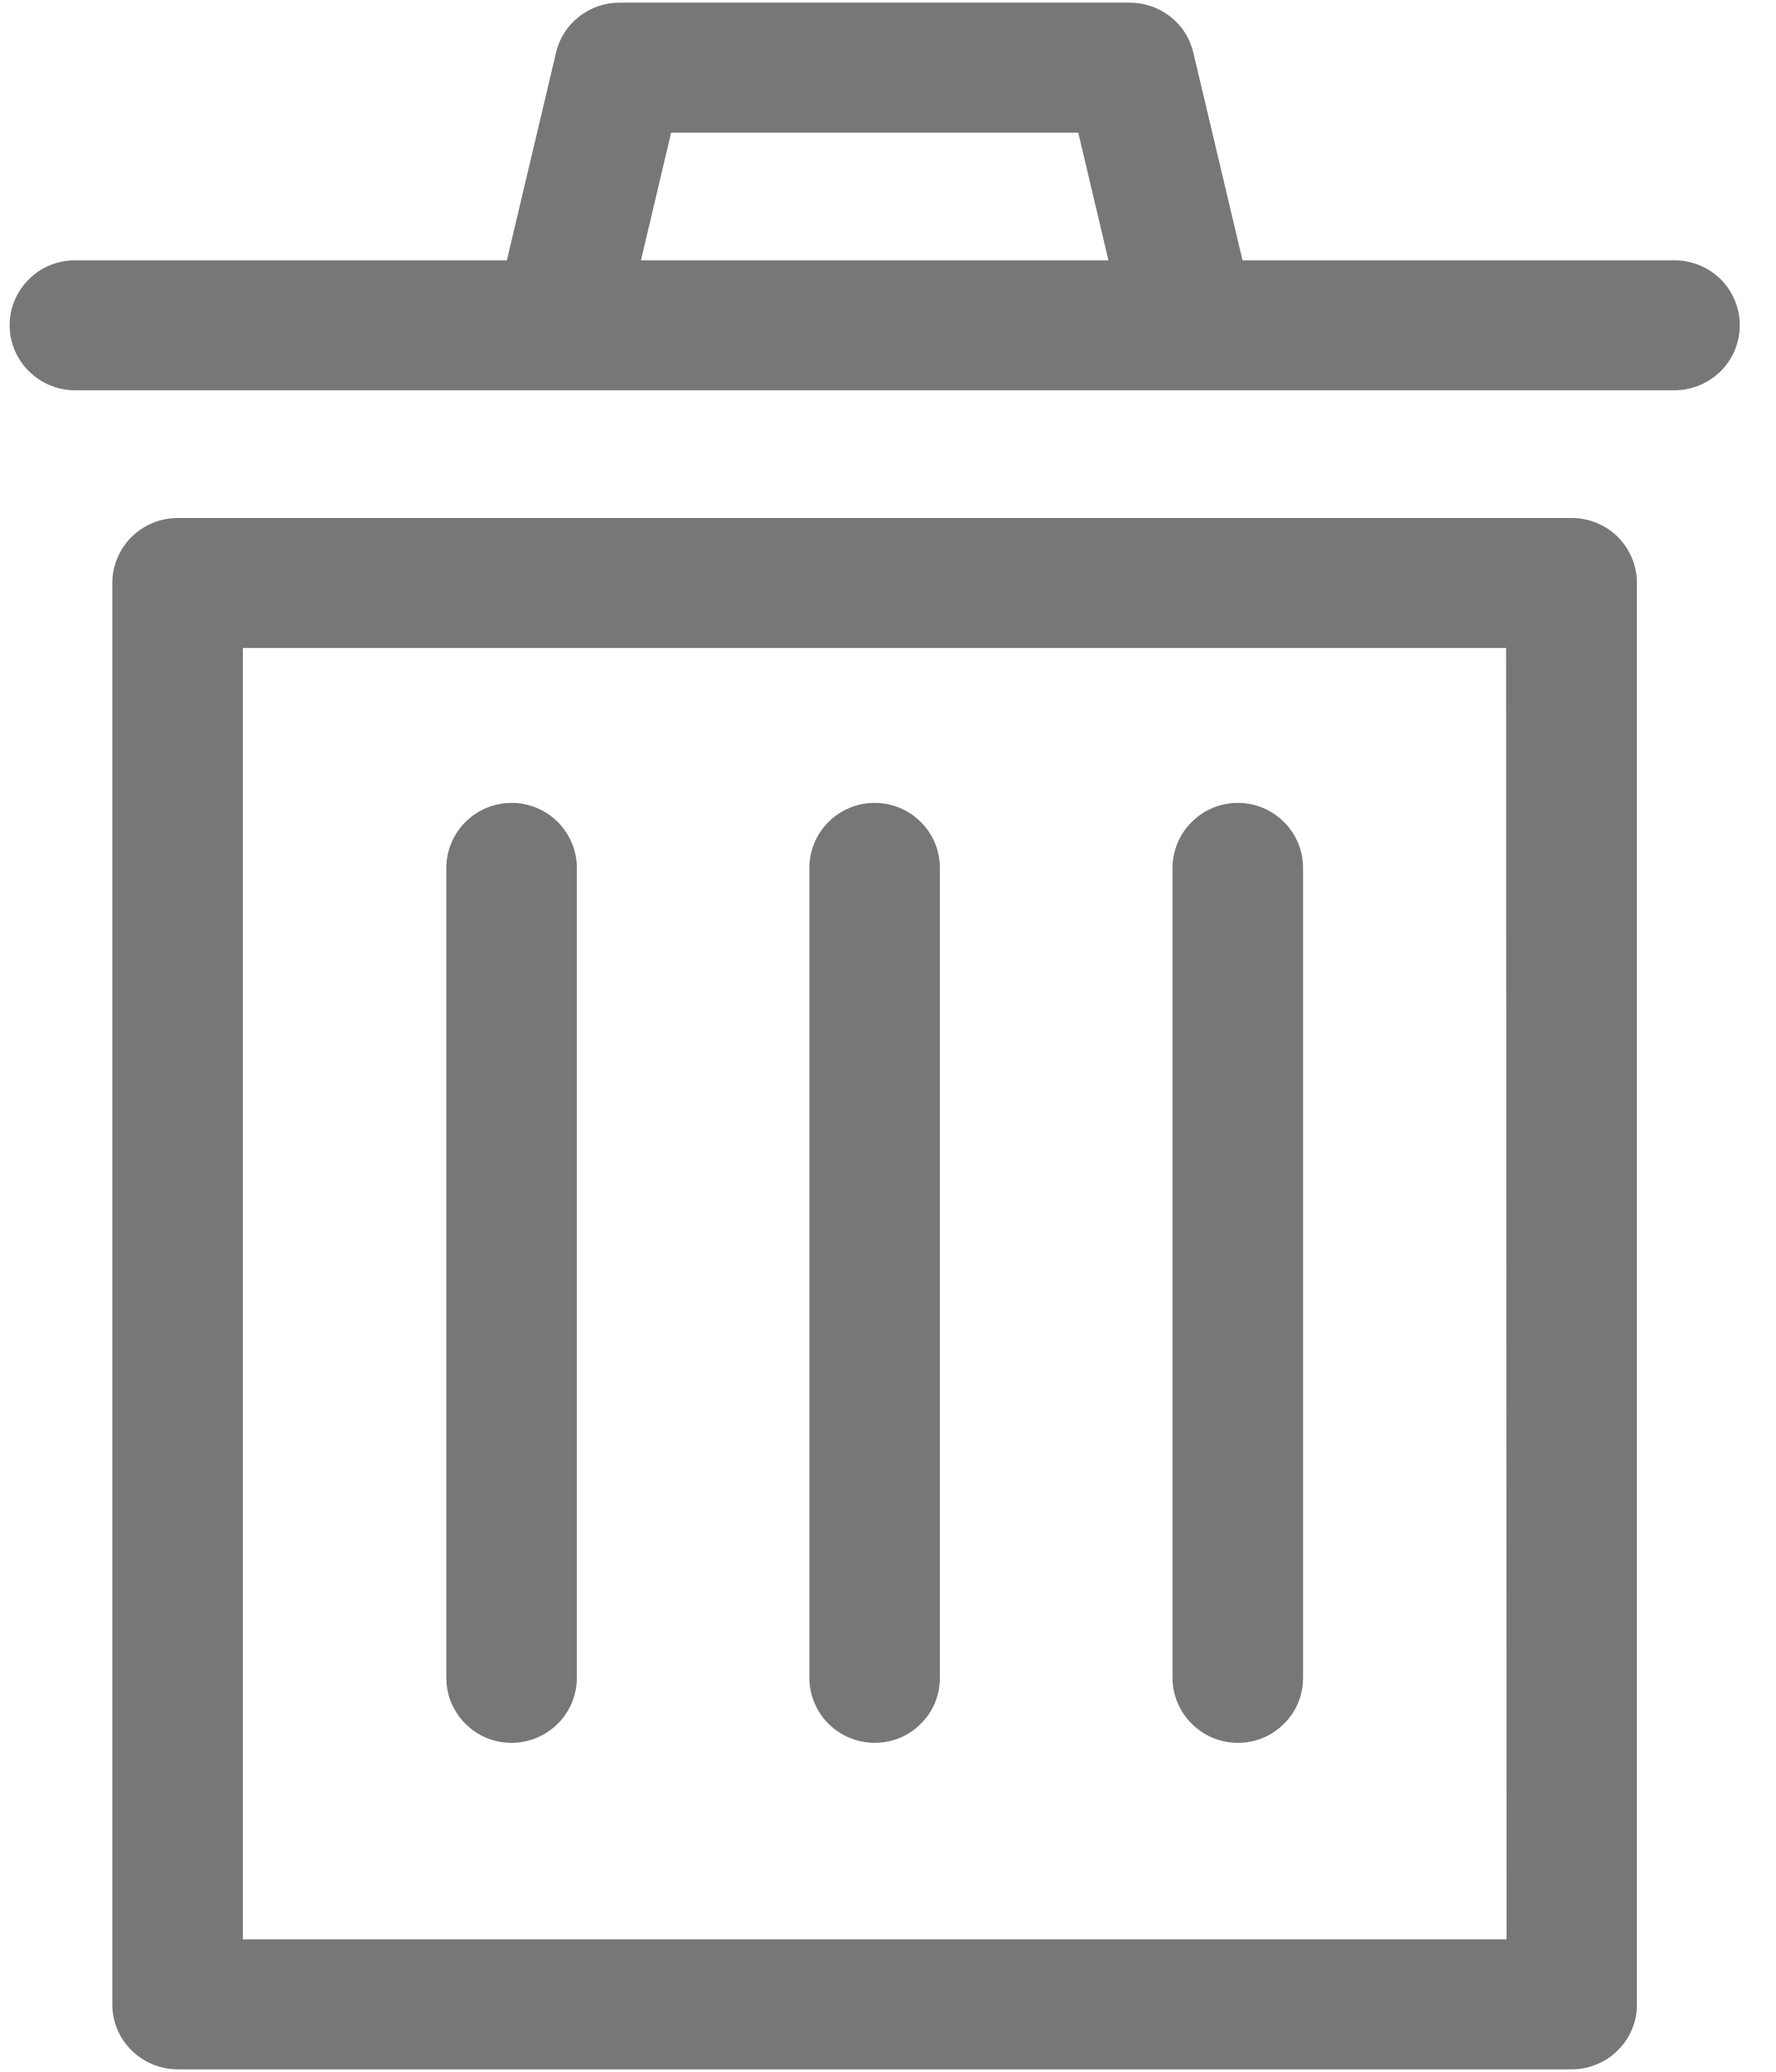
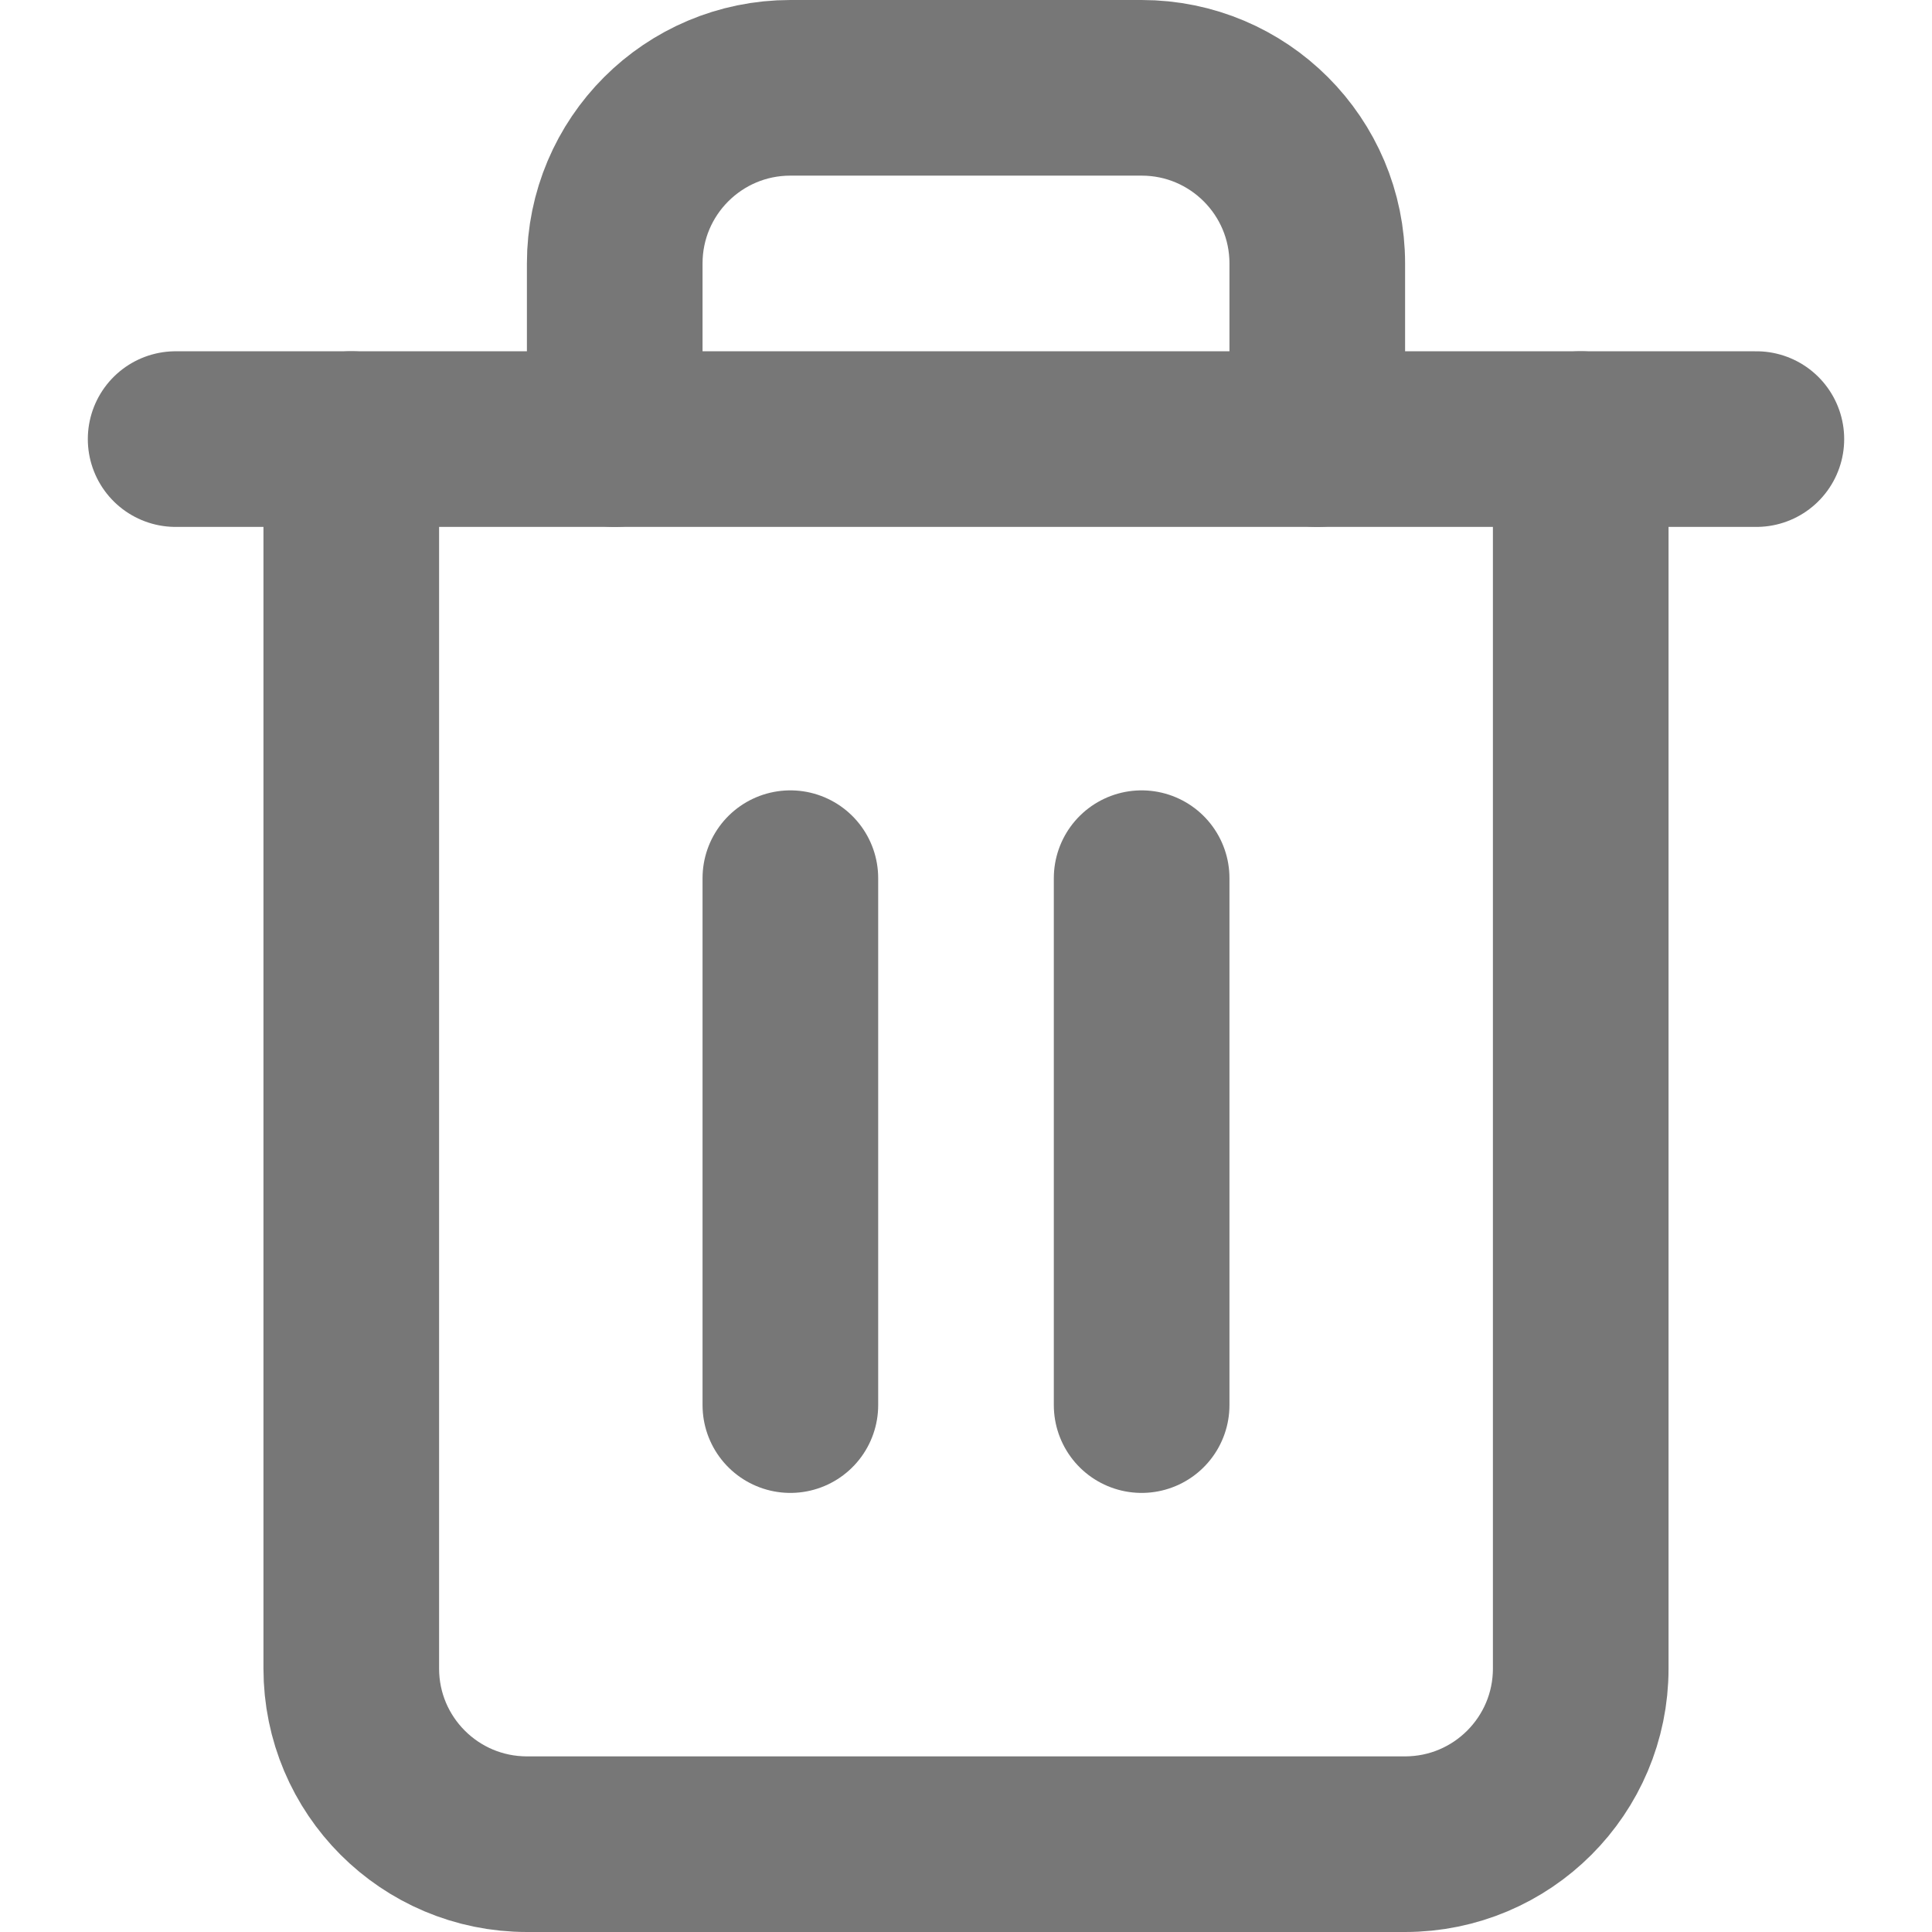
- <svg xmlns="http://www.w3.org/2000/svg" width="12" height="14" viewBox="0 0 12 14" fill="none">
-   <path fill-rule="evenodd" clip-rule="evenodd" d="M8.396 1.759H11.315C11.432 1.759 11.544 1.805 11.627 1.887C11.71 1.97 11.756 2.081 11.756 2.198C11.756 2.314 11.71 2.426 11.627 2.508C11.544 2.59 11.432 2.637 11.315 2.637H0.506C0.389 2.637 0.277 2.59 0.195 2.508C0.112 2.426 0.065 2.314 0.065 2.198C0.065 2.081 0.112 1.97 0.195 1.887C0.277 1.805 0.389 1.759 0.506 1.759H3.425L3.757 0.357C3.779 0.26 3.834 0.174 3.912 0.113C3.99 0.051 4.087 0.018 4.186 0.018H7.635C7.735 0.018 7.831 0.052 7.909 0.113C7.987 0.174 8.042 0.26 8.064 0.357L8.396 1.759ZM7.286 0.896H4.535L4.331 1.759H7.49L7.286 0.896ZM10.62 3.5H1.2C1.083 3.5 0.971 3.547 0.888 3.629C0.806 3.711 0.759 3.823 0.759 3.939V13.543C0.759 13.659 0.805 13.771 0.888 13.853C0.971 13.935 1.083 13.982 1.2 13.982H10.62C10.678 13.982 10.736 13.971 10.789 13.948C10.843 13.927 10.892 13.894 10.932 13.853C10.973 13.813 11.006 13.764 11.028 13.711C11.05 13.658 11.062 13.6 11.061 13.543V3.938C11.061 3.822 11.014 3.711 10.932 3.628C10.849 3.546 10.737 3.5 10.62 3.5ZM10.18 13.104H1.641V4.378H10.177L10.18 13.104ZM3.457 11.776C3.574 11.776 3.686 11.729 3.769 11.647C3.851 11.565 3.898 11.453 3.898 11.337V5.864C3.898 5.748 3.851 5.636 3.769 5.554C3.686 5.471 3.574 5.425 3.457 5.425C3.34 5.425 3.228 5.471 3.145 5.554C3.063 5.636 3.016 5.748 3.016 5.864V11.337C3.016 11.394 3.027 11.451 3.049 11.505C3.072 11.558 3.104 11.607 3.145 11.647C3.186 11.688 3.235 11.721 3.288 11.743C3.342 11.765 3.399 11.776 3.457 11.776ZM5.91 11.776C5.968 11.776 6.025 11.765 6.079 11.743C6.133 11.721 6.181 11.688 6.222 11.647C6.263 11.607 6.296 11.558 6.318 11.505C6.34 11.451 6.351 11.394 6.351 11.337V5.864C6.351 5.748 6.305 5.636 6.222 5.554C6.139 5.471 6.027 5.425 5.91 5.425C5.793 5.425 5.681 5.471 5.598 5.554C5.516 5.636 5.469 5.748 5.469 5.864V11.337C5.469 11.453 5.516 11.565 5.598 11.647C5.681 11.729 5.793 11.776 5.91 11.776ZM8.533 11.743C8.48 11.765 8.422 11.776 8.364 11.776C8.247 11.776 8.135 11.729 8.053 11.647C7.97 11.565 7.923 11.453 7.923 11.337V5.864C7.923 5.748 7.97 5.636 8.053 5.554C8.135 5.471 8.247 5.425 8.364 5.425C8.481 5.425 8.593 5.471 8.676 5.554C8.759 5.636 8.805 5.748 8.805 5.864V11.337C8.805 11.394 8.794 11.451 8.772 11.505C8.75 11.558 8.717 11.607 8.676 11.647C8.635 11.688 8.587 11.721 8.533 11.743Z" fill="#777777" />
+ <svg xmlns="http://www.w3.org/2000/svg" width="24" height="24" viewBox="2 1 20 22" fill="none" stroke="#777777" stroke-width="2" stroke-linecap="round" stroke-linejoin="round" class="lucide lucide-trash2-icon lucide-trash-2">
+   <path d="M10 11v6" />
+   <path d="M14 11v6" />
+   <path d="M19 6v14a2 2 0 0 1-2 2H7a2 2 0 0 1-2-2V6" />
+   <path d="M3 6h18" />
+   <path d="M8 6V4a2 2 0 0 1 2-2h4a2 2 0 0 1 2 2v2" />
</svg>
